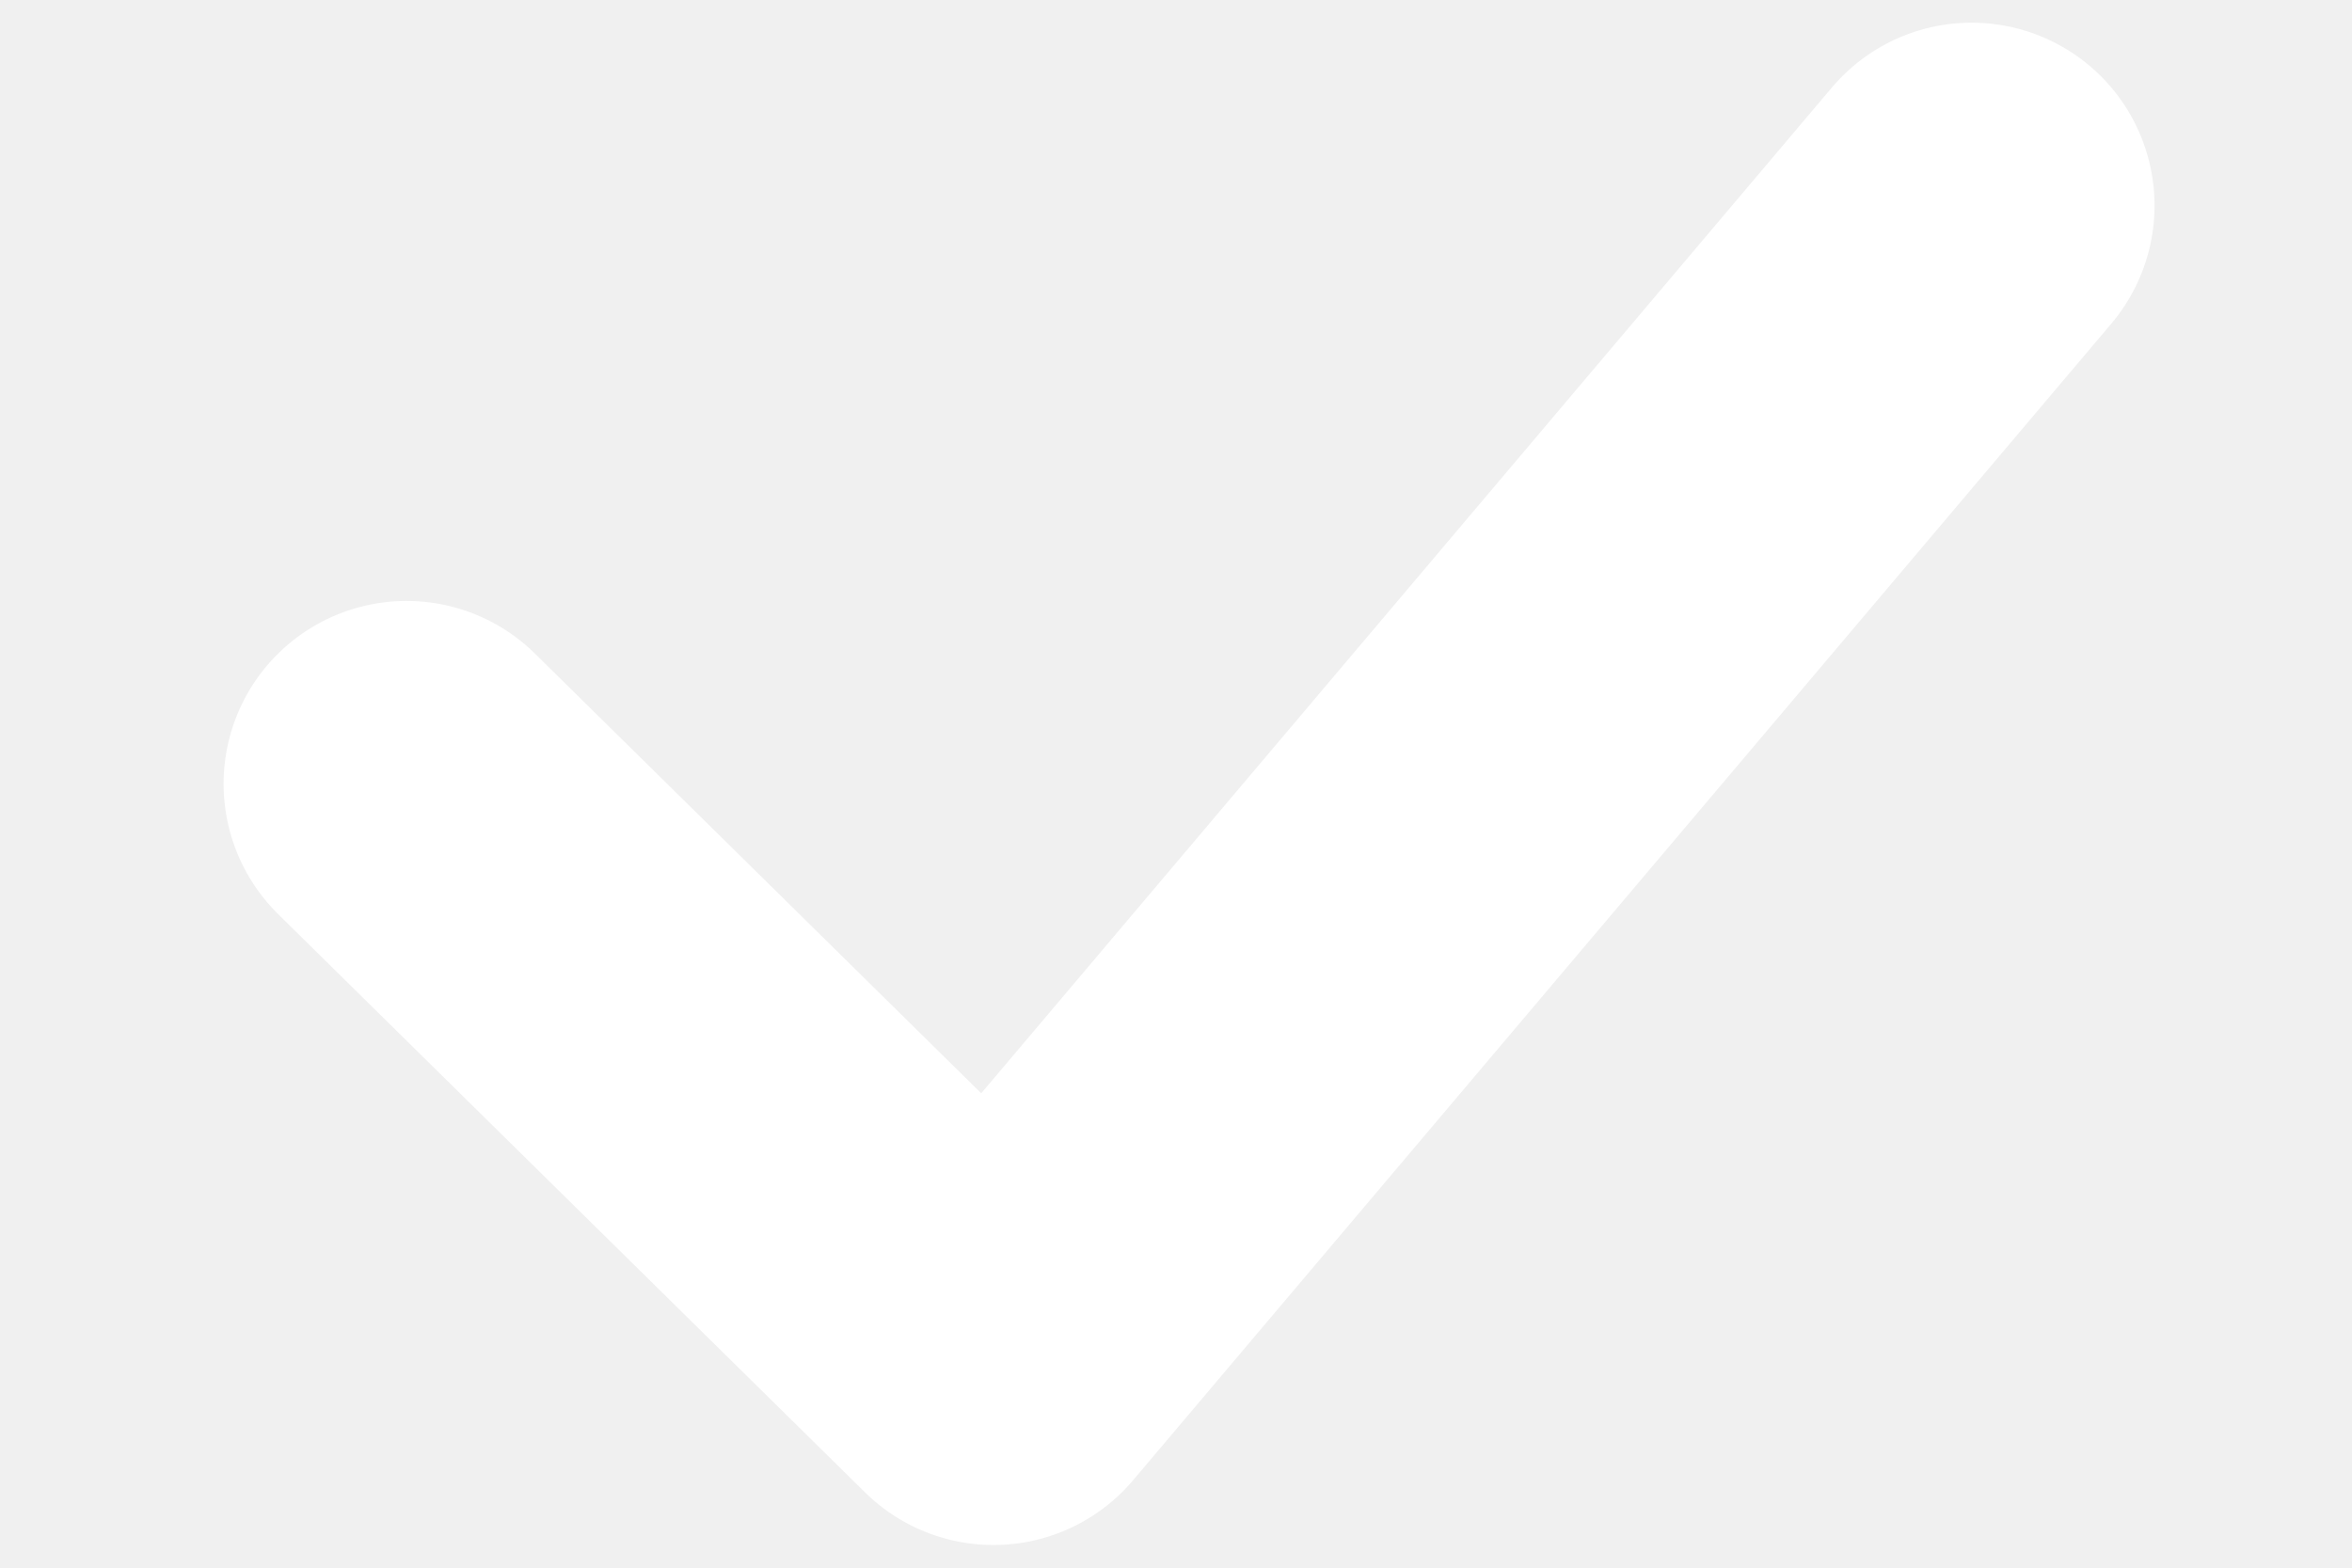
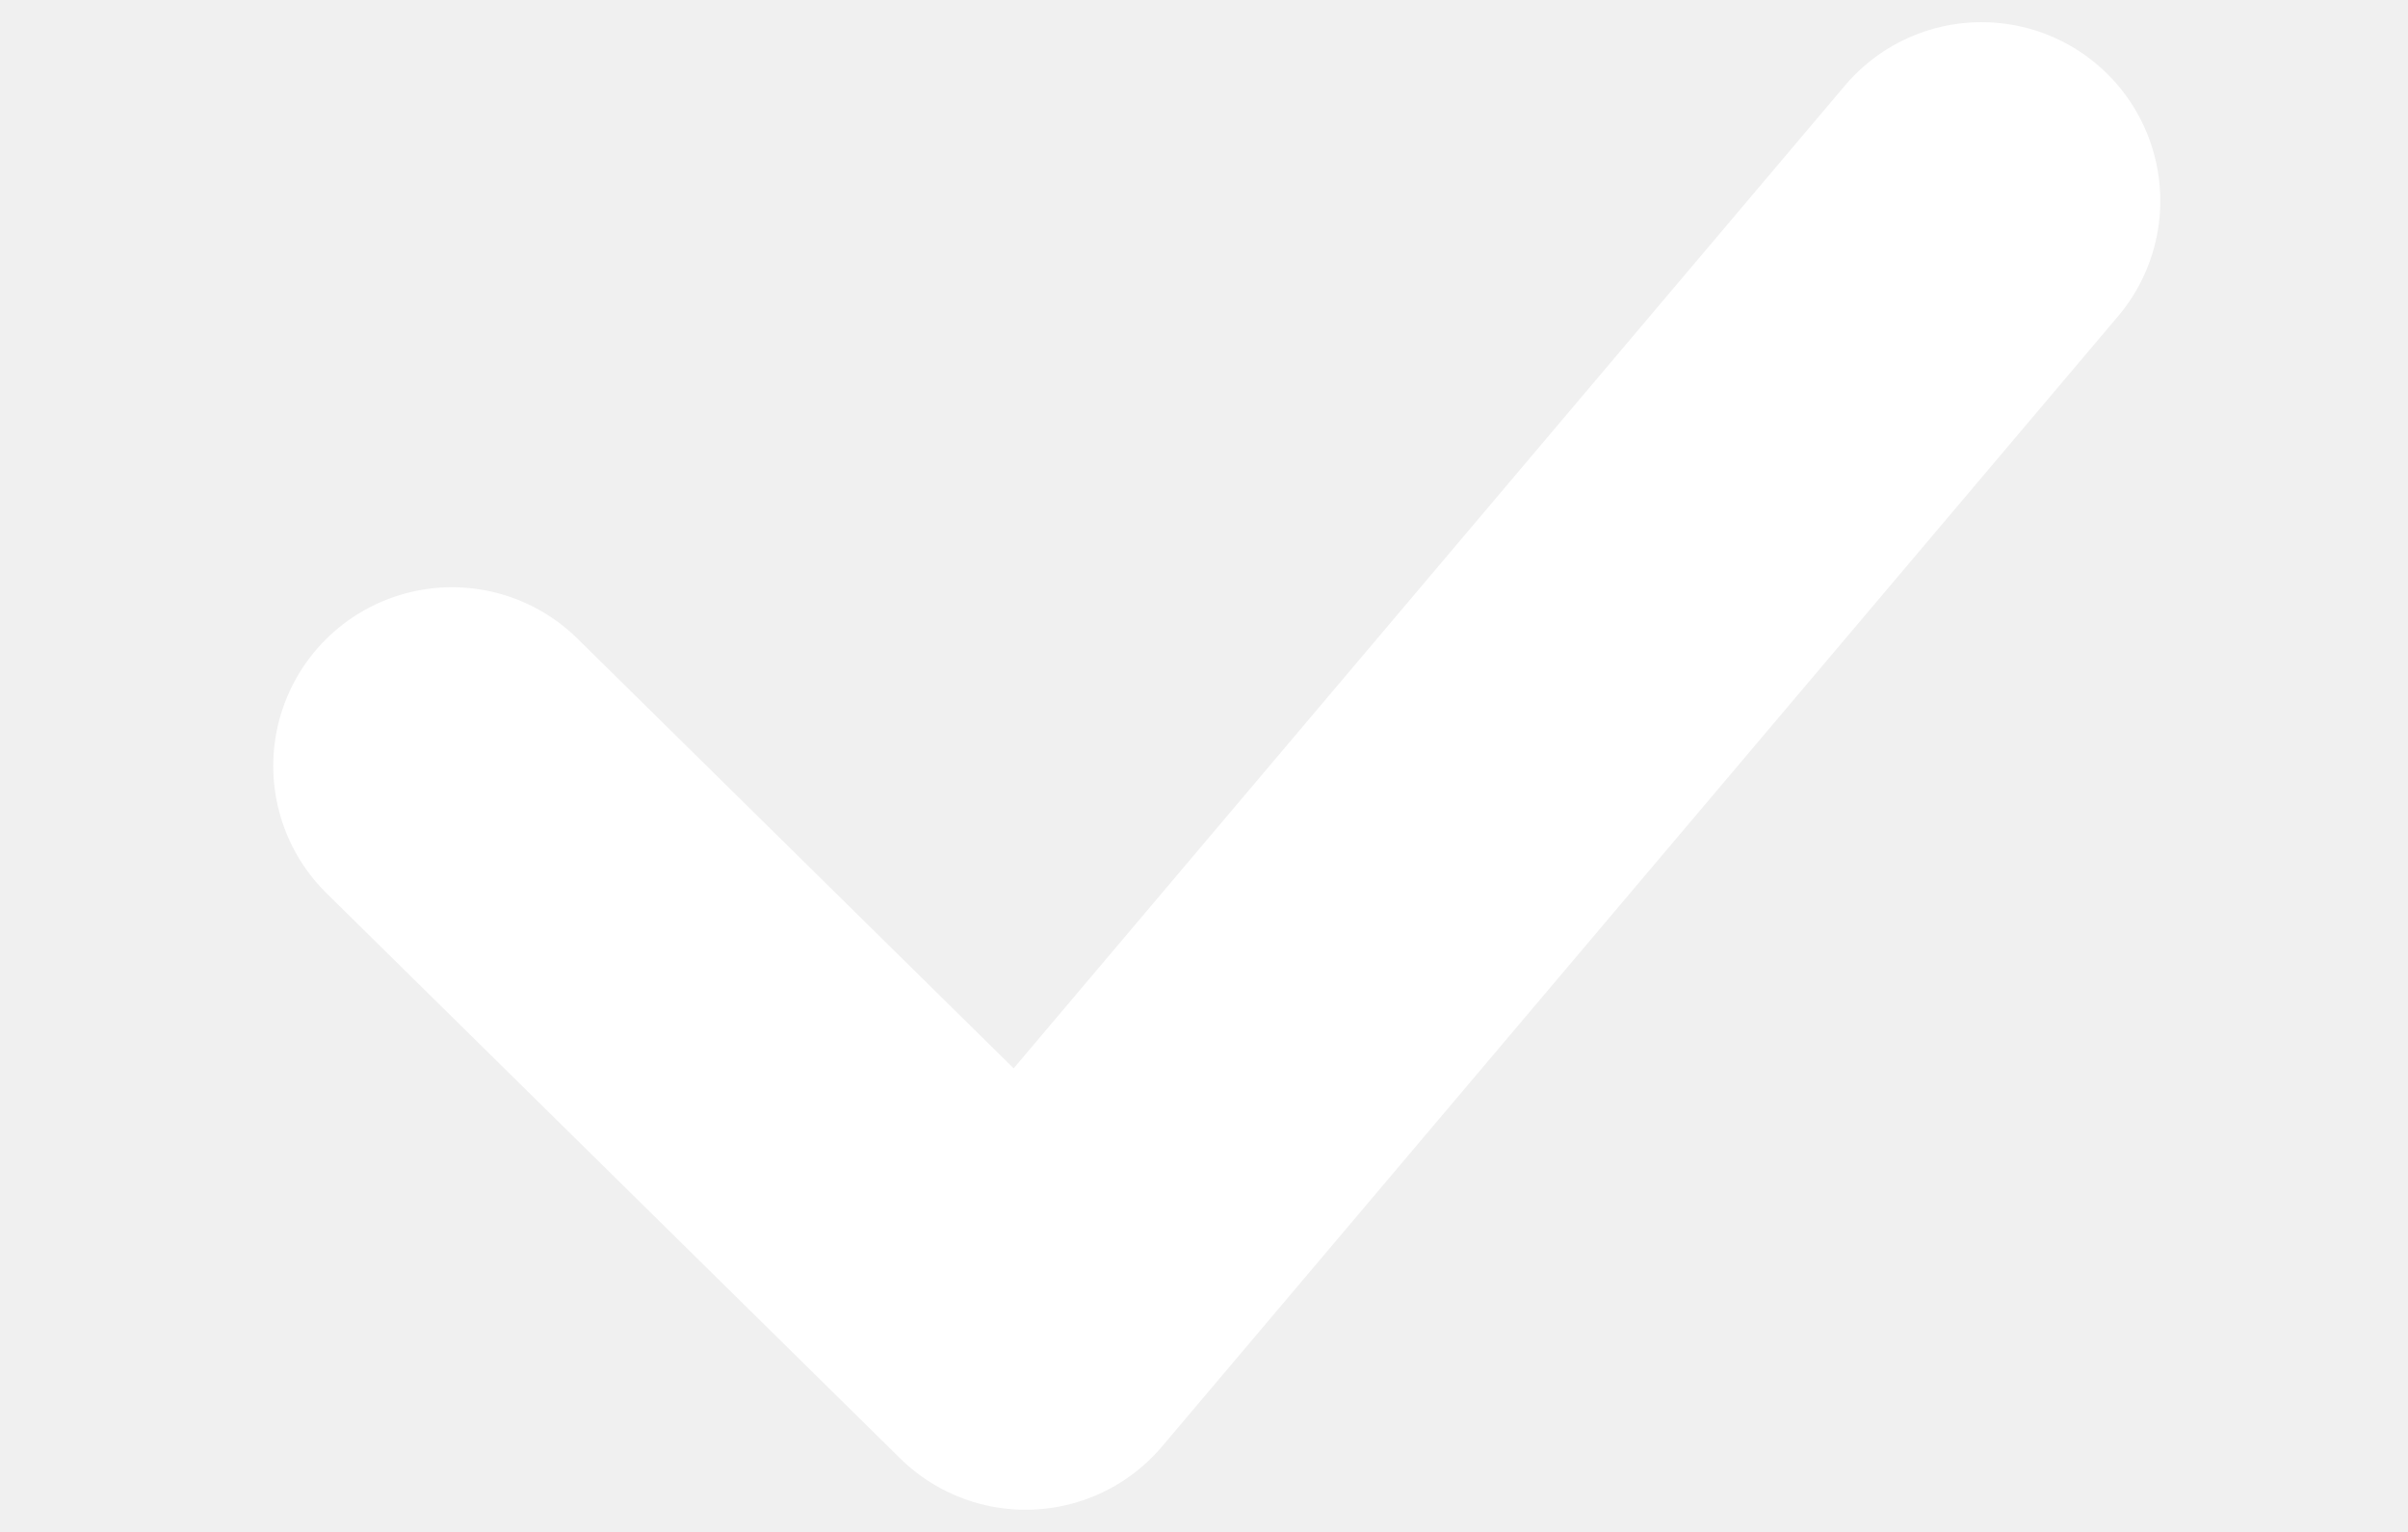
- <svg xmlns="http://www.w3.org/2000/svg" width="24" height="16" viewBox="0 0 38 30" fill="none">
+ <svg xmlns="http://www.w3.org/2000/svg" width="22" height="14" viewBox="0 0 38 30" fill="none">
  <path d="M4.278 15L15.507 26.066L34.222 3.934" stroke="white" stroke-width="7" stroke-linecap="round" stroke-linejoin="round" />
</svg>
